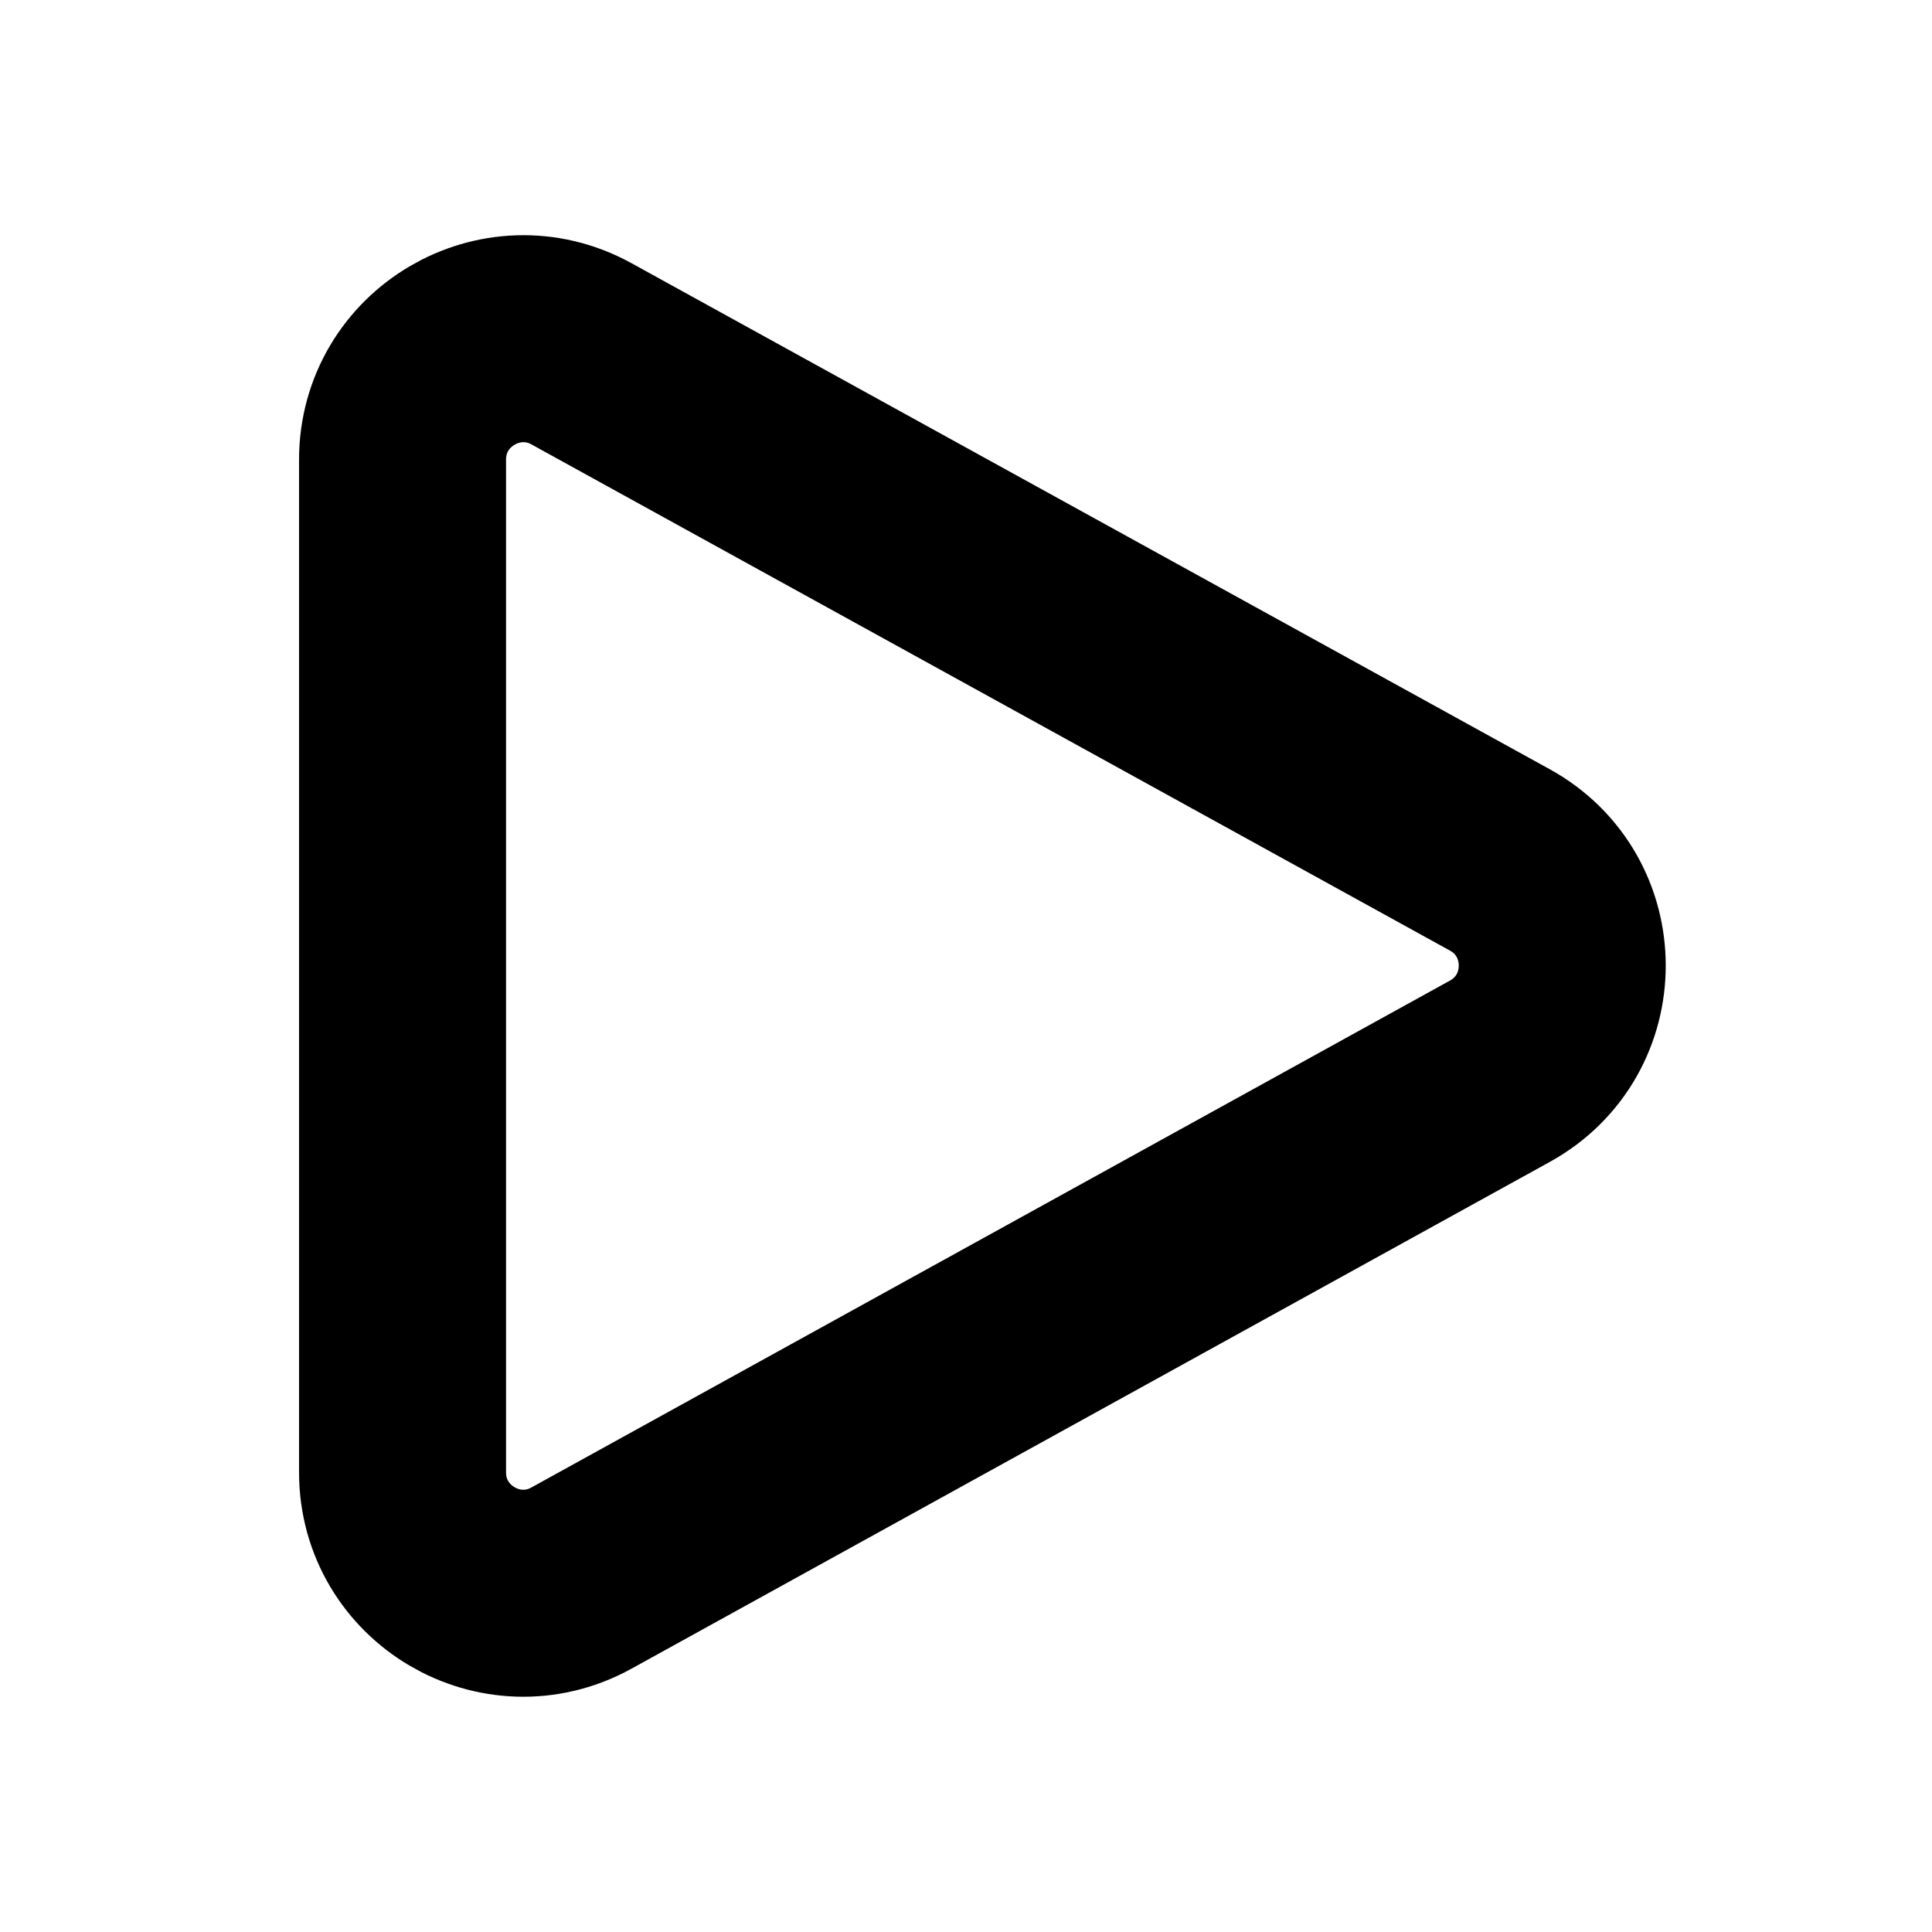
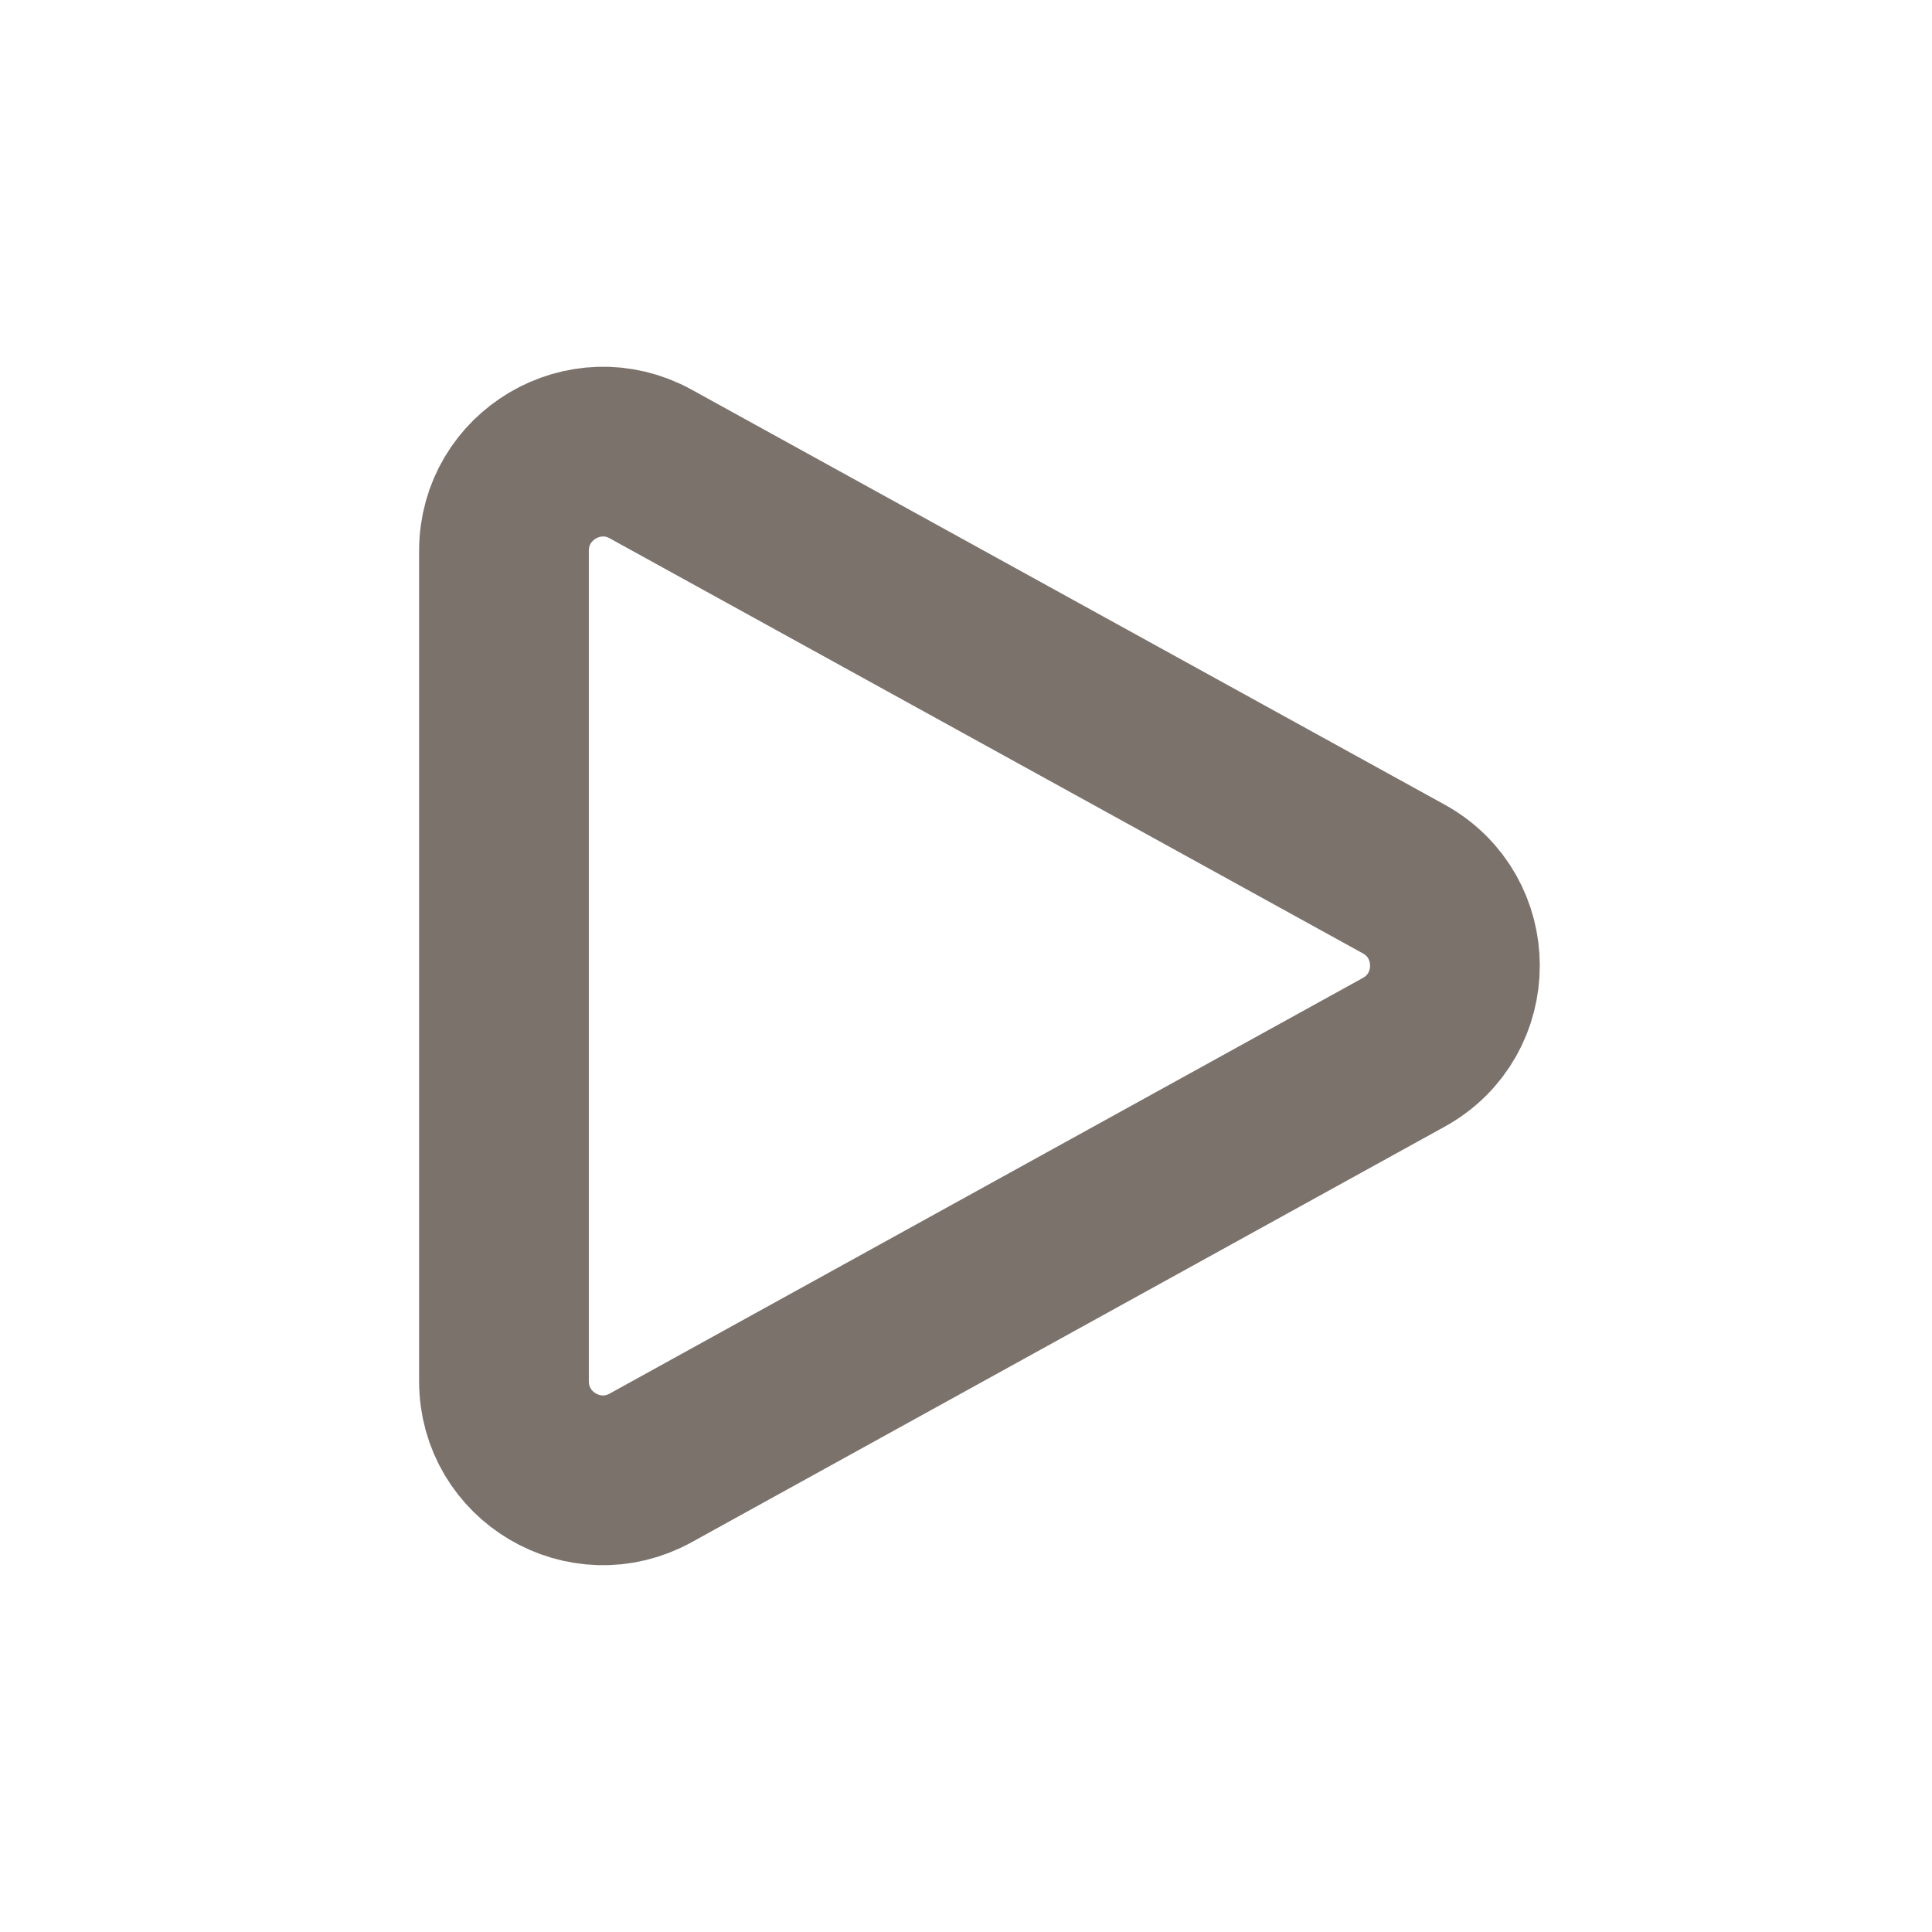
<svg xmlns="http://www.w3.org/2000/svg" width="14" height="14" viewBox="0 0 14 14" fill="none">
-   <path d="M4.214 11.435L10.868 7.763C11.472 7.43 11.471 6.563 10.868 6.231L4.214 2.564C3.631 2.243 2.917 2.665 2.917 3.331L2.917 10.669C2.917 11.335 3.631 11.757 4.214 11.435Z" stroke="black" stroke-width="1.5" stroke-linecap="round" stroke-linejoin="round" />
+   <g transform="translate(7 7) scale(0.82) translate(-7 -7)">
+     <path d="M4.214 11.435L10.868 7.763C11.472 7.43 11.471 6.563 10.868 6.231L4.214 2.564C3.631 2.243 2.917 2.665 2.917 3.331L2.917 10.669C2.917 11.335 3.631 11.757 4.214 11.435Z" stroke="#7B726C" stroke-width="1.5" stroke-linecap="round" stroke-linejoin="round" />
+   </g>
</svg>
